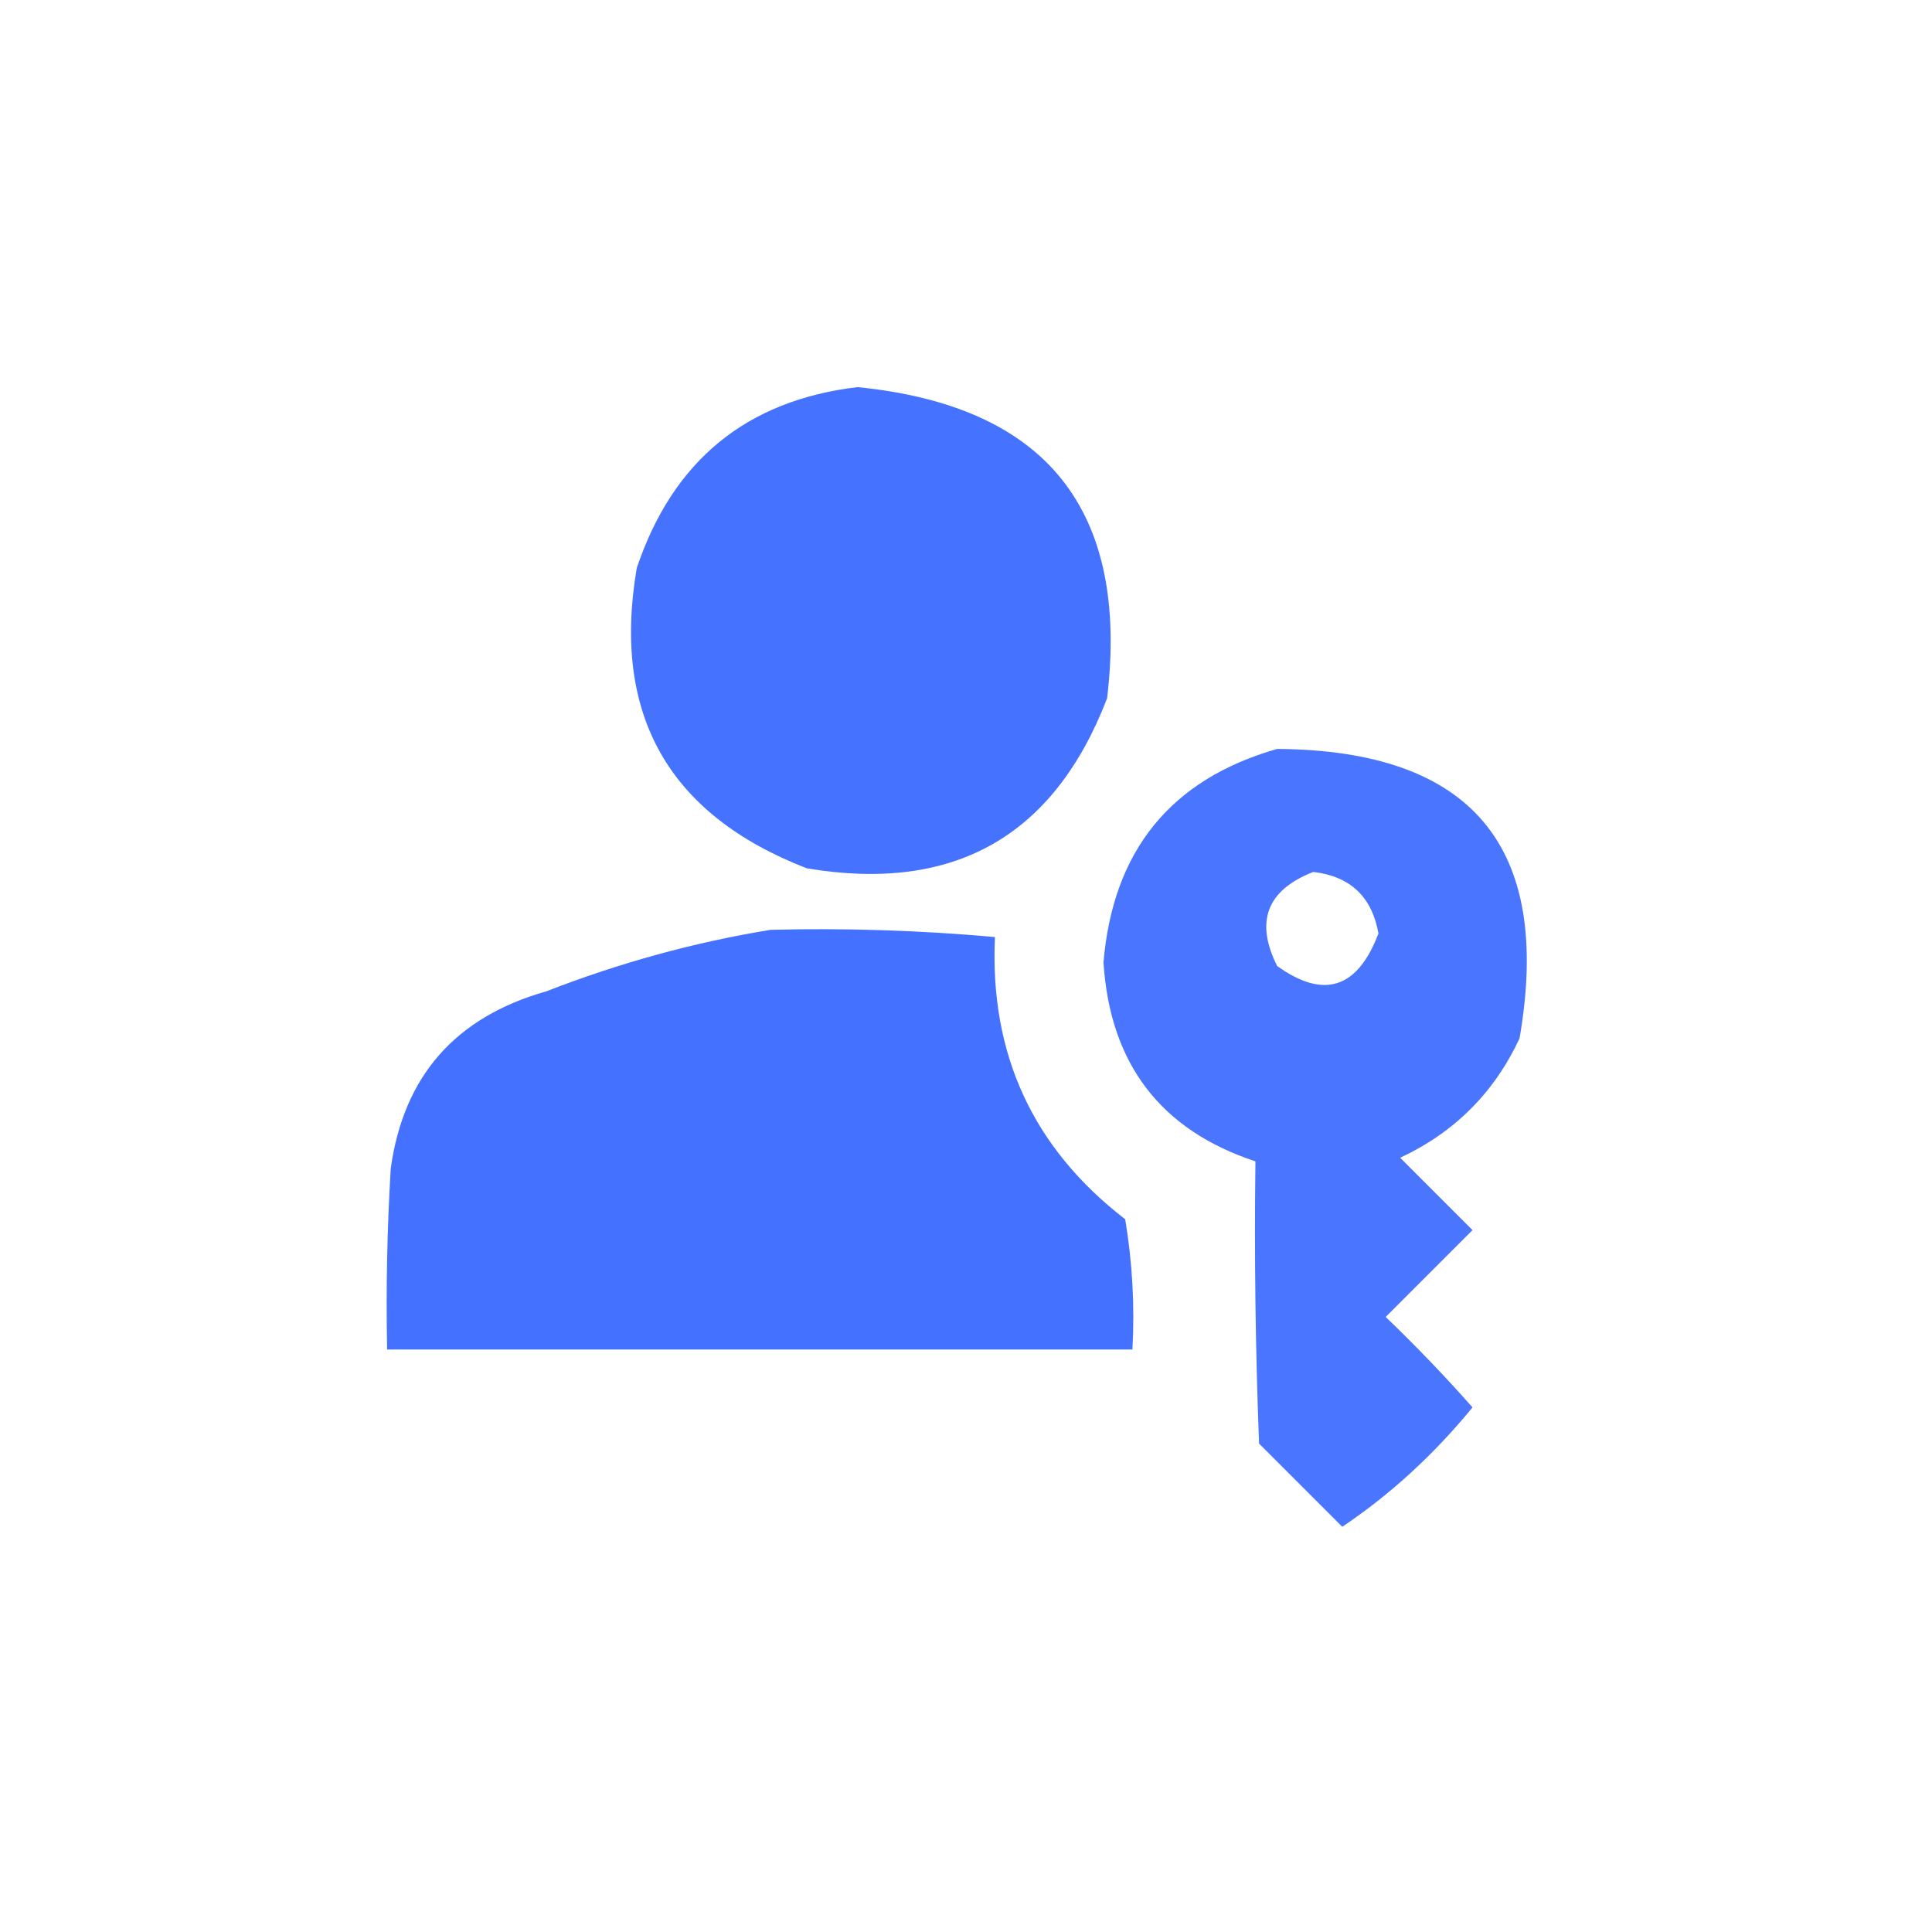
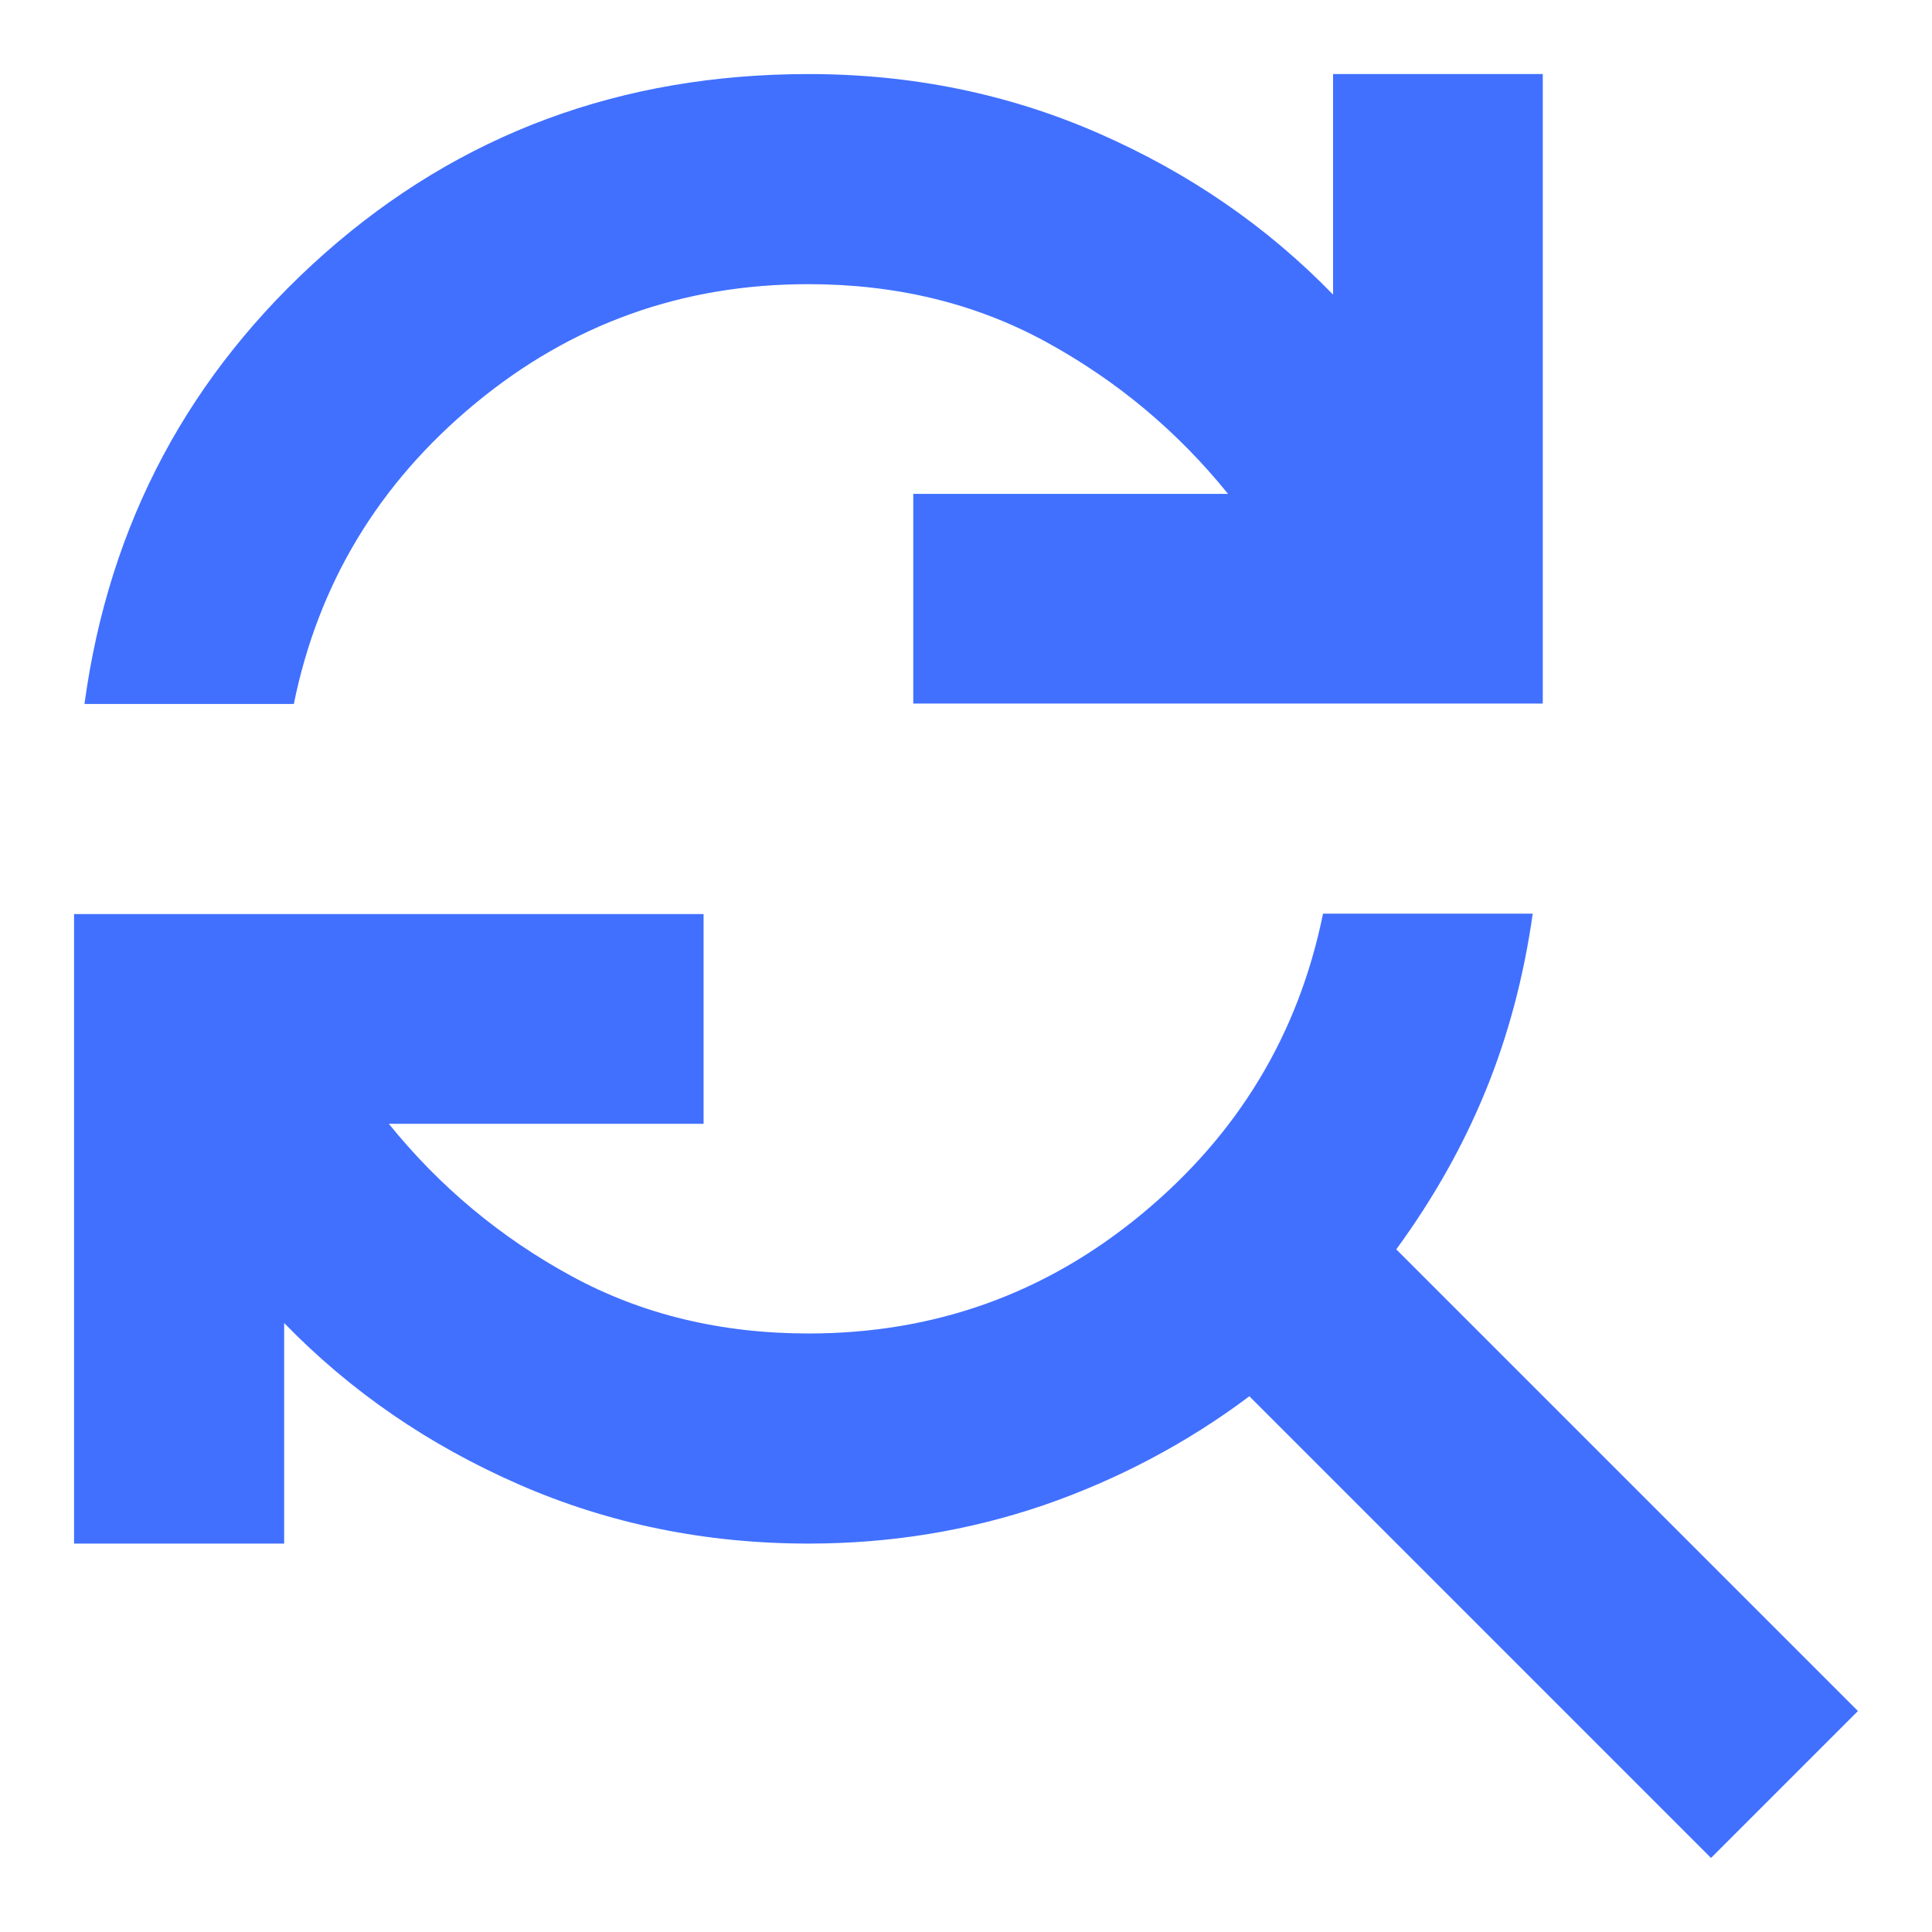
- <svg xmlns="http://www.w3.org/2000/svg" version="1.1" width="267px" height="267px" style="shape-rendering:geometricPrecision; text-rendering:geometricPrecision; image-rendering:optimizeQuality; fill-rule:evenodd; clip-rule:evenodd">
-   <g>
-     <path style="opacity:0.975" fill="#416fff" d="M 118.5,53.5 C 144.593,56.096 156.093,70.429 153,96.5C 145.668,115.587 131.835,123.421 111.5,120C 92.375,112.586 84.542,98.752 88,78.5C 92.991,63.661 103.158,55.328 118.5,53.5 Z" />
-   </g>
-   <g>
-     <path style="opacity:0.955" fill="#416fff" d="M 176.5,103.5 C 203.42,103.683 214.586,117.016 210,143.5C 206.5,151 201,156.5 193.5,160C 196.833,163.333 200.167,166.667 203.5,170C 199.5,174 195.5,178 191.5,182C 195.682,186.015 199.682,190.182 203.5,194.5C 198.141,201.04 192.141,206.54 185.5,211C 181.667,207.167 177.833,203.333 174,199.5C 173.5,186.504 173.333,173.504 173.5,160.5C 160.396,156.174 153.396,147.007 152.5,133C 153.814,117.537 161.814,107.703 176.5,103.5 Z M 181.5,120.5 C 186.601,121.101 189.601,123.934 190.5,129C 187.614,136.627 182.948,138.127 176.5,133.5C 173.416,127.335 175.083,123.002 181.5,120.5 Z" />
-   </g>
-   <g>
-     <path style="opacity:0.983" fill="#416fff" d="M 106.5,128.5 C 116.872,128.24 127.206,128.573 137.5,129.5C 136.753,145.669 142.753,158.669 155.5,168.5C 156.496,174.463 156.829,180.463 156.5,186.5C 122.167,186.5 87.833,186.5 53.5,186.5C 53.334,178.16 53.5,169.827 54,161.5C 55.754,148.737 62.921,140.57 75.5,137C 85.669,133.044 96.002,130.211 106.5,128.5 Z" />
-   </g>
+ <svg xmlns="http://www.w3.org/2000/svg" id="Layer_1" data-name="Layer 1" viewBox="0 0 48 48">
+   <defs>
+     <style>
+       .cls-1 {
+         fill: #4170ff;
+         stroke-width: 0px;
+       }
+     </style>
+   </defs>
+   <path class="cls-1" d="M2.1,17.48c.61-4.48,2.6-8.2,5.96-11.18,3.37-2.98,7.38-4.46,12.03-4.46,2.56,0,4.96.49,7.2,1.47,2.24.98,4.18,2.31,5.83,4.01V1.84h5.21v15.64h-15.64v-5.21h7.82c-1.26-1.56-2.77-2.82-4.53-3.78-1.76-.96-3.73-1.43-5.9-1.43-3.13,0-5.89.99-8.28,2.97-2.39,1.98-3.89,4.46-4.5,7.46H2.1ZM42.51,46.16l-11.47-11.47c-1.56,1.17-3.27,2.07-5.12,2.71-1.85.63-3.79.95-5.83.95-2.56,0-4.96-.49-7.2-1.47-2.24-.98-4.18-2.31-5.83-4.01v5.48H1.84v-15.64h15.64v5.21h-7.82c1.26,1.56,2.77,2.82,4.53,3.78,1.76.96,3.73,1.43,5.9,1.43,3.13,0,5.89-.99,8.28-2.97,2.39-1.98,3.89-4.46,4.5-7.46h5.21c-.22,1.56-.61,3.03-1.17,4.4s-1.3,2.68-2.22,3.94l11.47,11.47-3.65,3.65Z" />
</svg>
